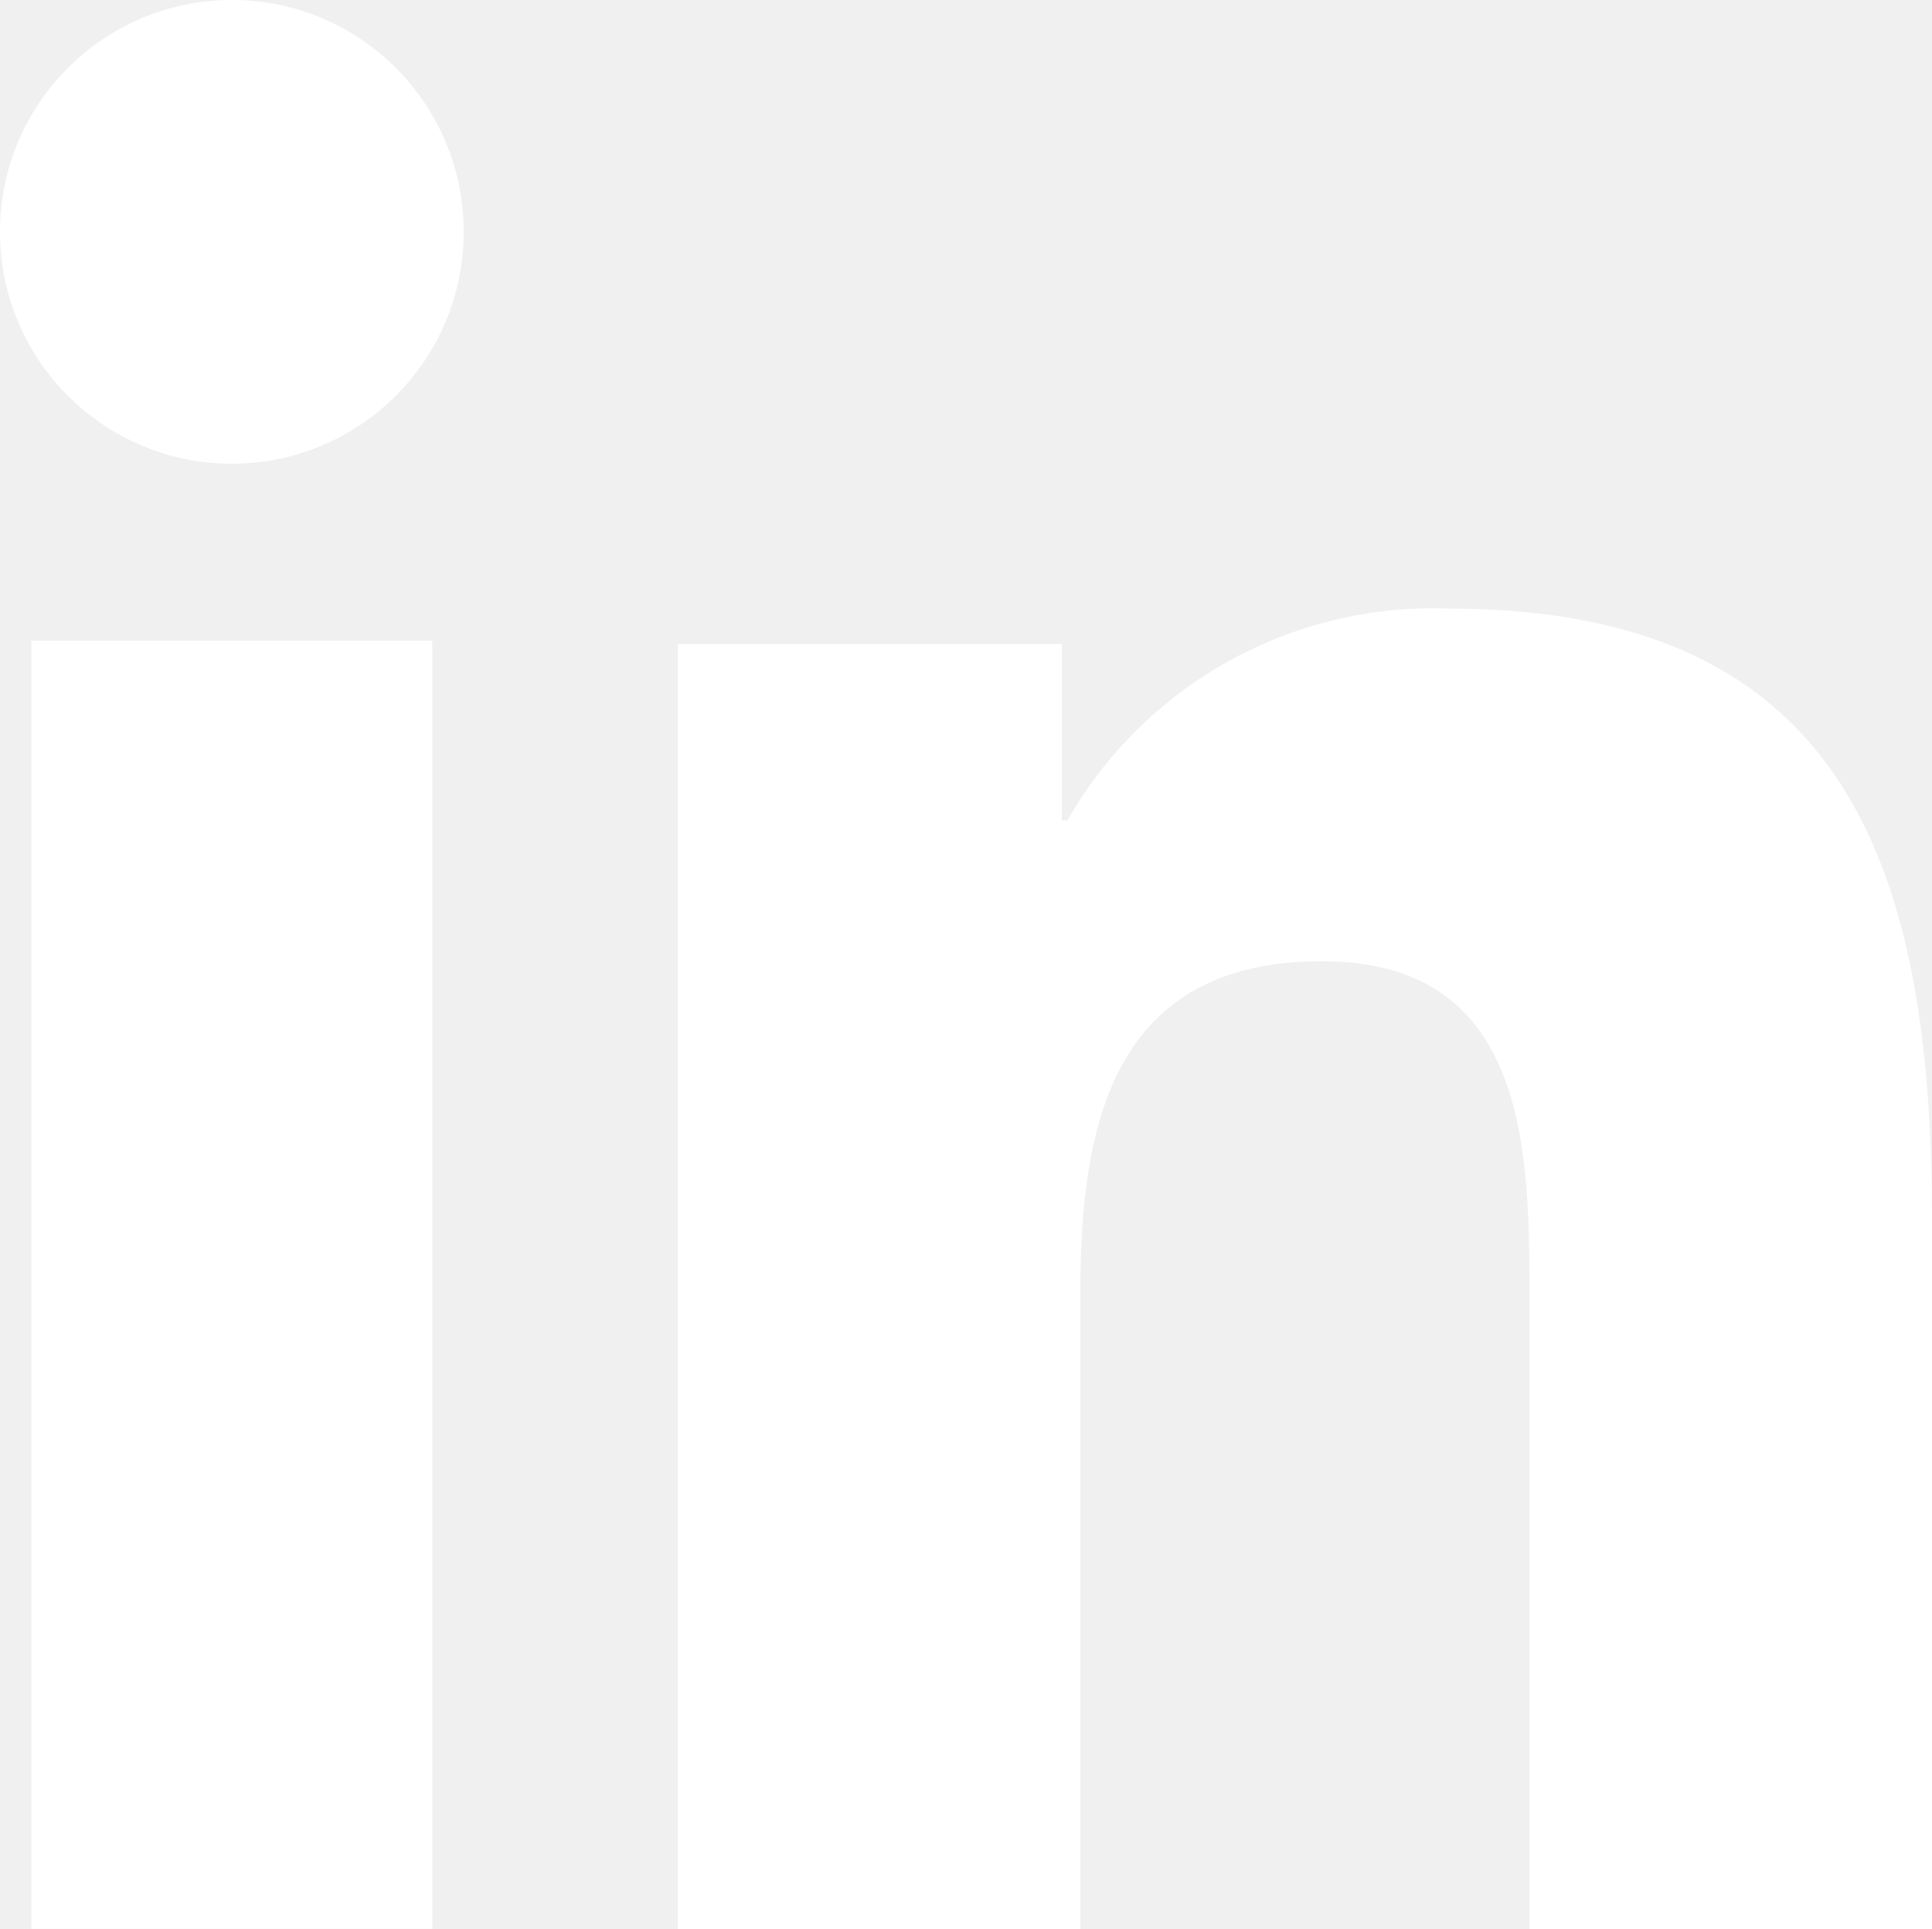
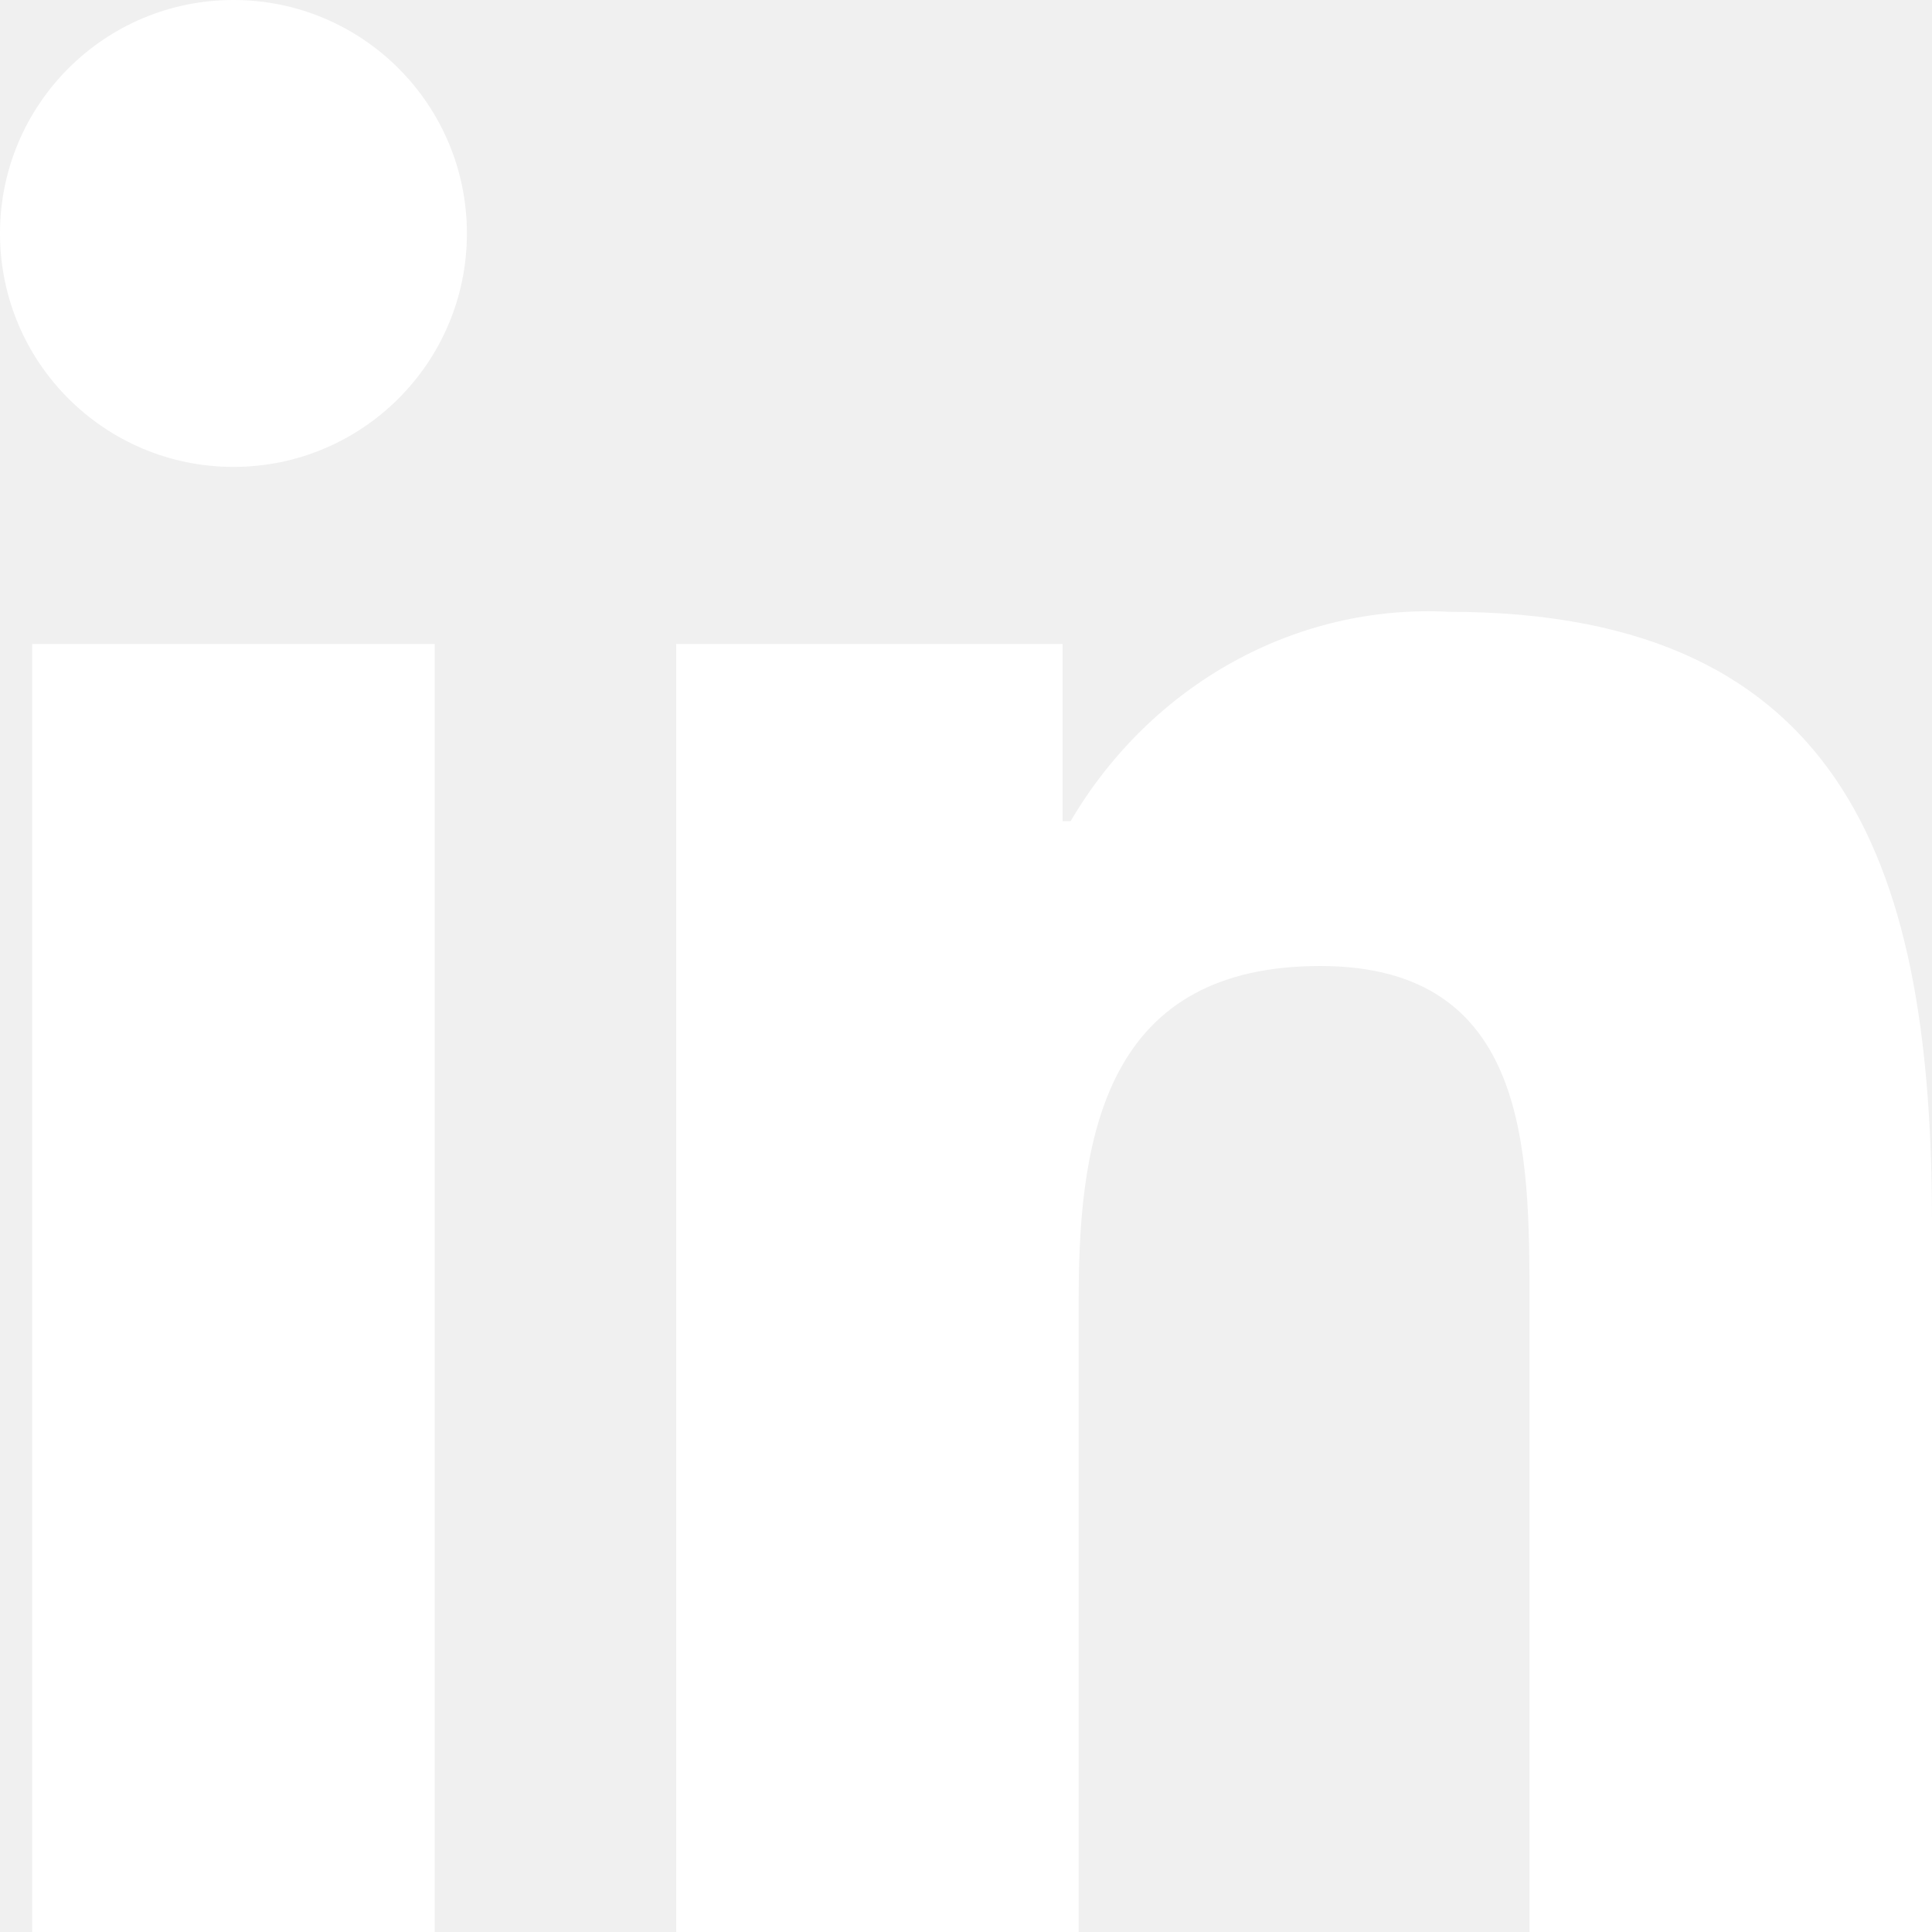
- <svg xmlns="http://www.w3.org/2000/svg" id="Layer_1" data-name="Layer 1" viewBox="0 0 24 23.96">
-   <defs>
-     <style>.cls-1{fill:#fff;}</style>
-   </defs>
-   <rect class="cls-1" x="0.39" y="7.96" width="4.98" height="16" />
-   <circle class="cls-1" cx="2.88" cy="2.88" r="2.88" />
-   <path class="cls-1" d="M24,24H19V16.18c0-1.86,0-4.24-2.58-4.24s-3,2-3,4.11V24h-5V8h4.77v2.19h.07A5.23,5.23,0,0,1,18,7.56c5,0,6,3.31,6,7.62Z" />
+ <svg xmlns="http://www.w3.org/2000/svg" version="1.1" id="Layer_1" x="0px" y="0px" viewBox="0 0 24 24" style="enable-background:new 0 0 24 24;" xml:space="preserve">
+   <style type="text/css">
+ 	.st0{fill:#FFFFFF;}
+ </style>
+   <rect x="0.4" y="8" class="st0" width="5" height="16" />
+   <circle class="st0" cx="2.9" cy="2.9" r="2.9" />
+   <path class="st0" d="M24,24h-5v-7.8c0-1.9,0-4.2-2.6-4.2s-3,2-3,4.1V24h-5V8h4.8v2.2h0.1c1-1.7,2.8-2.7,4.7-2.6c5,0,6,3.3,6,7.6V24z  " />
</svg>
